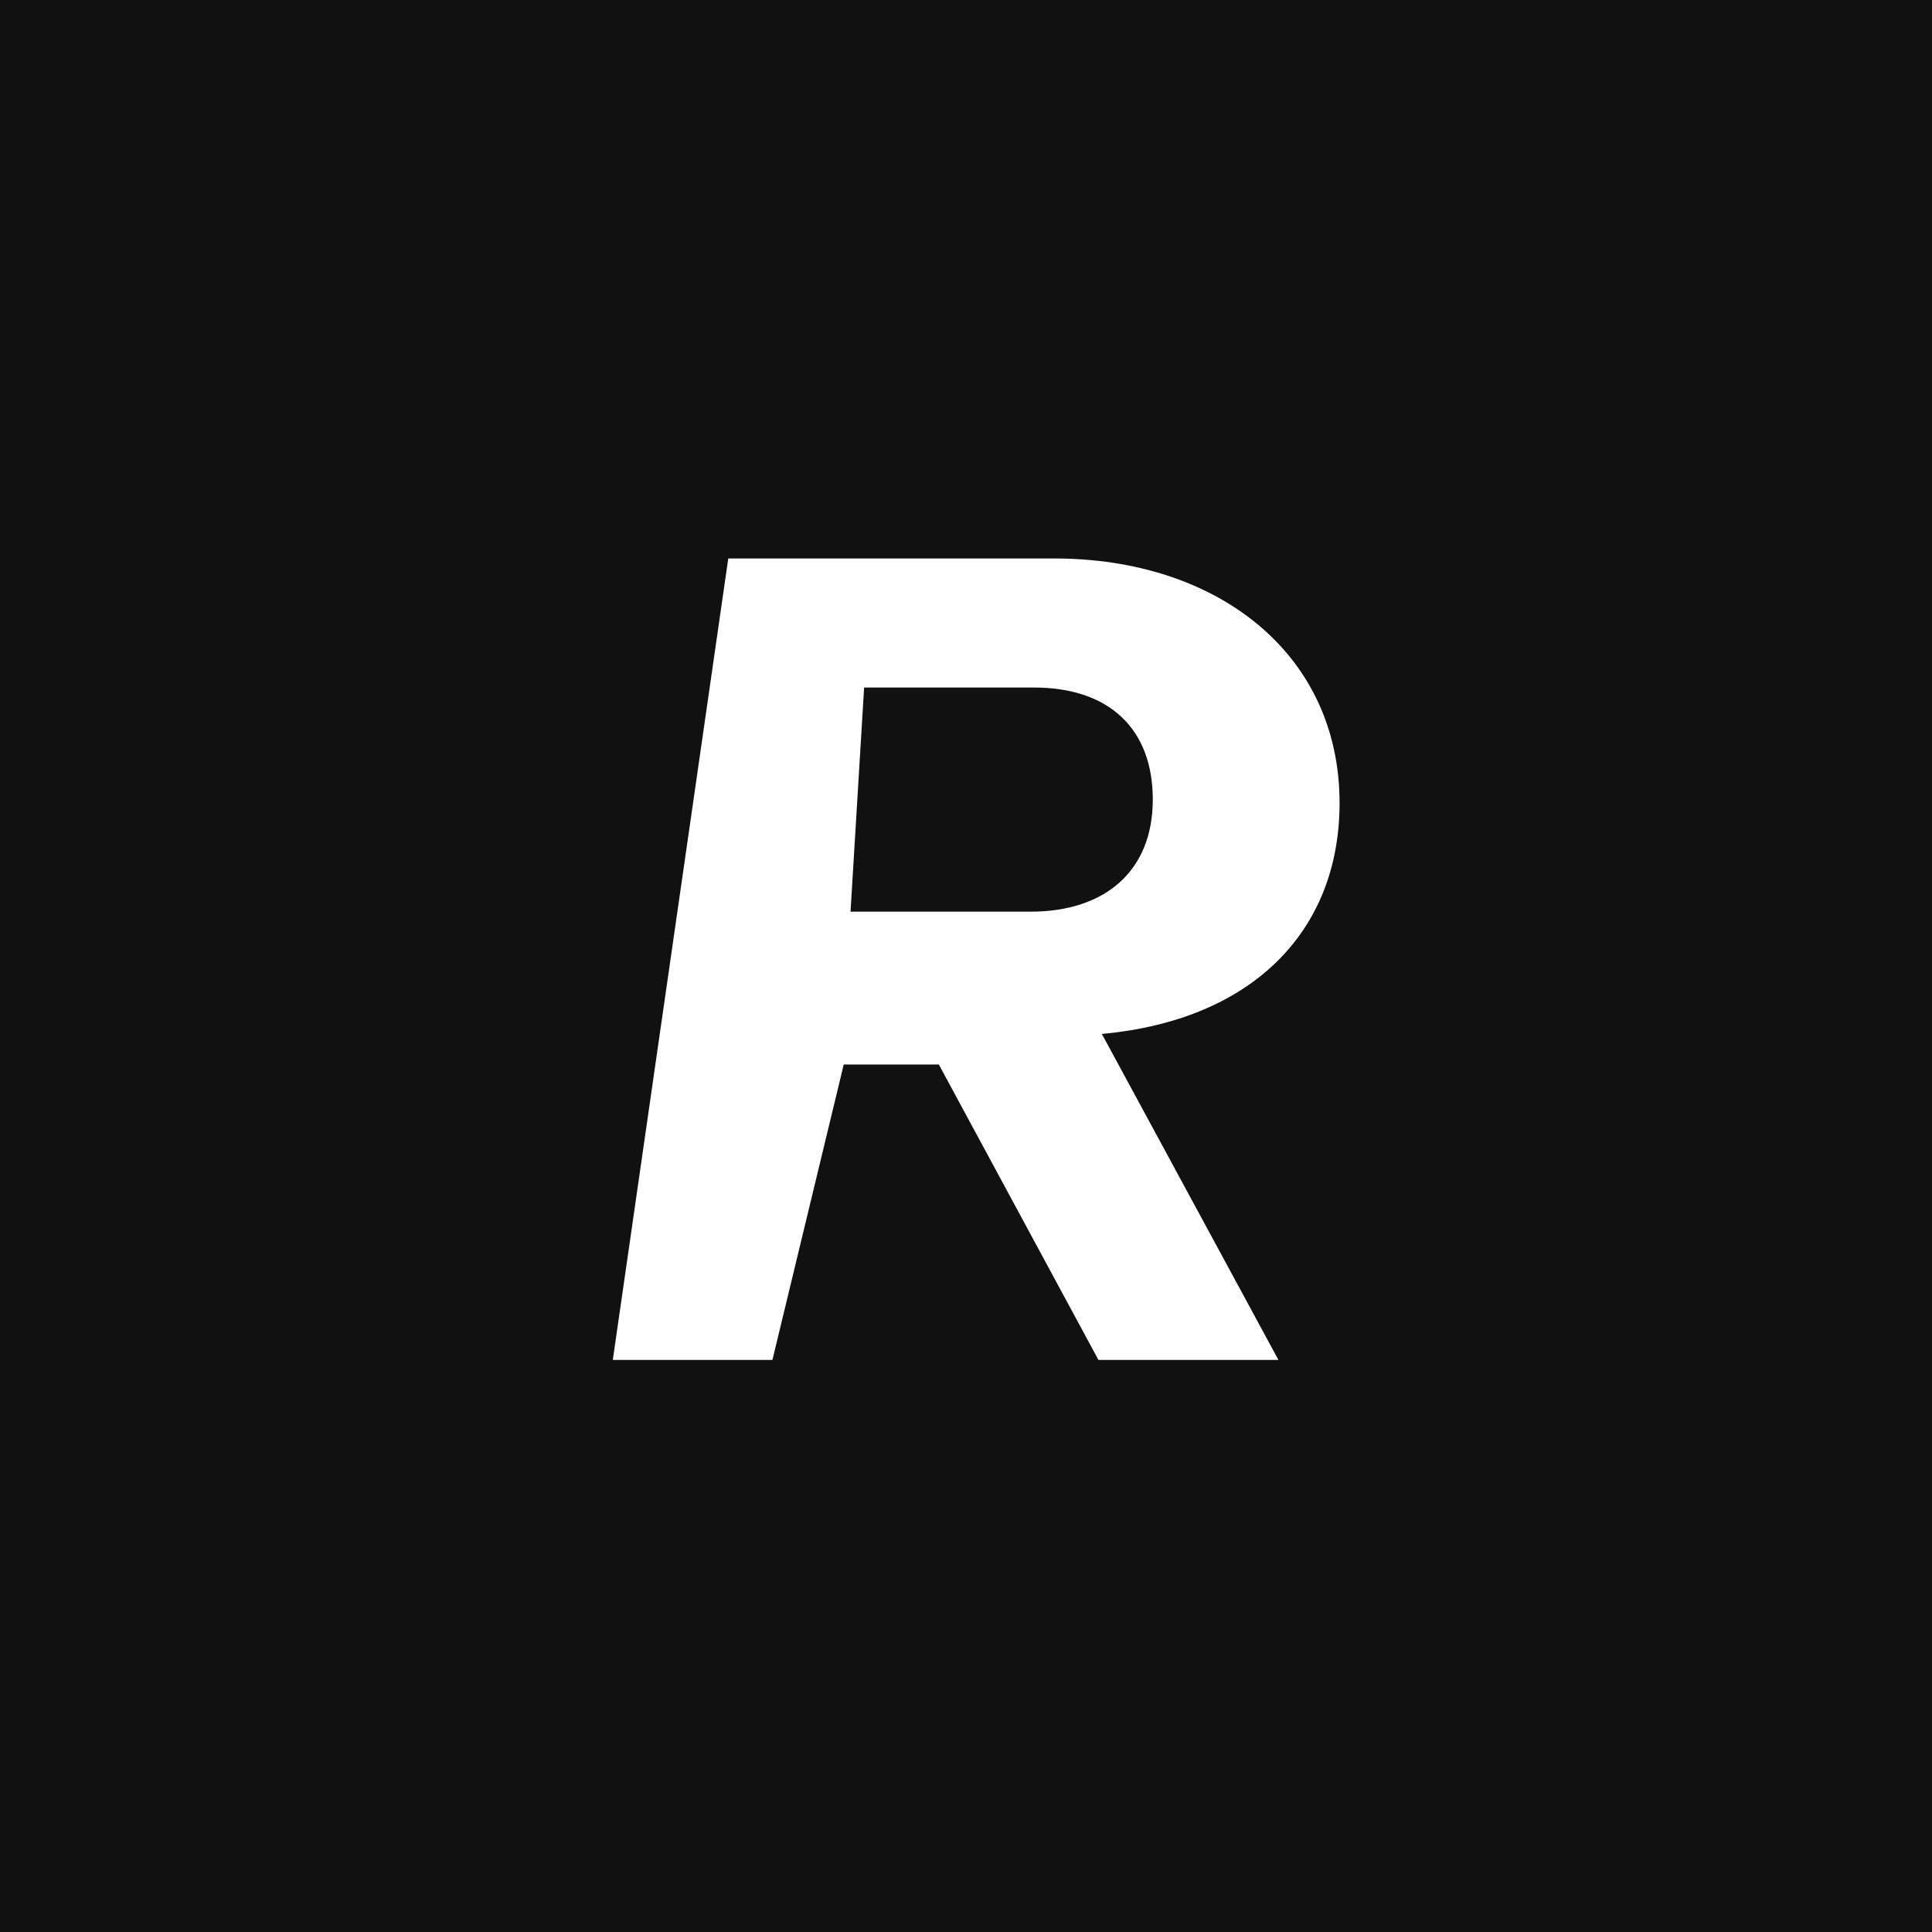
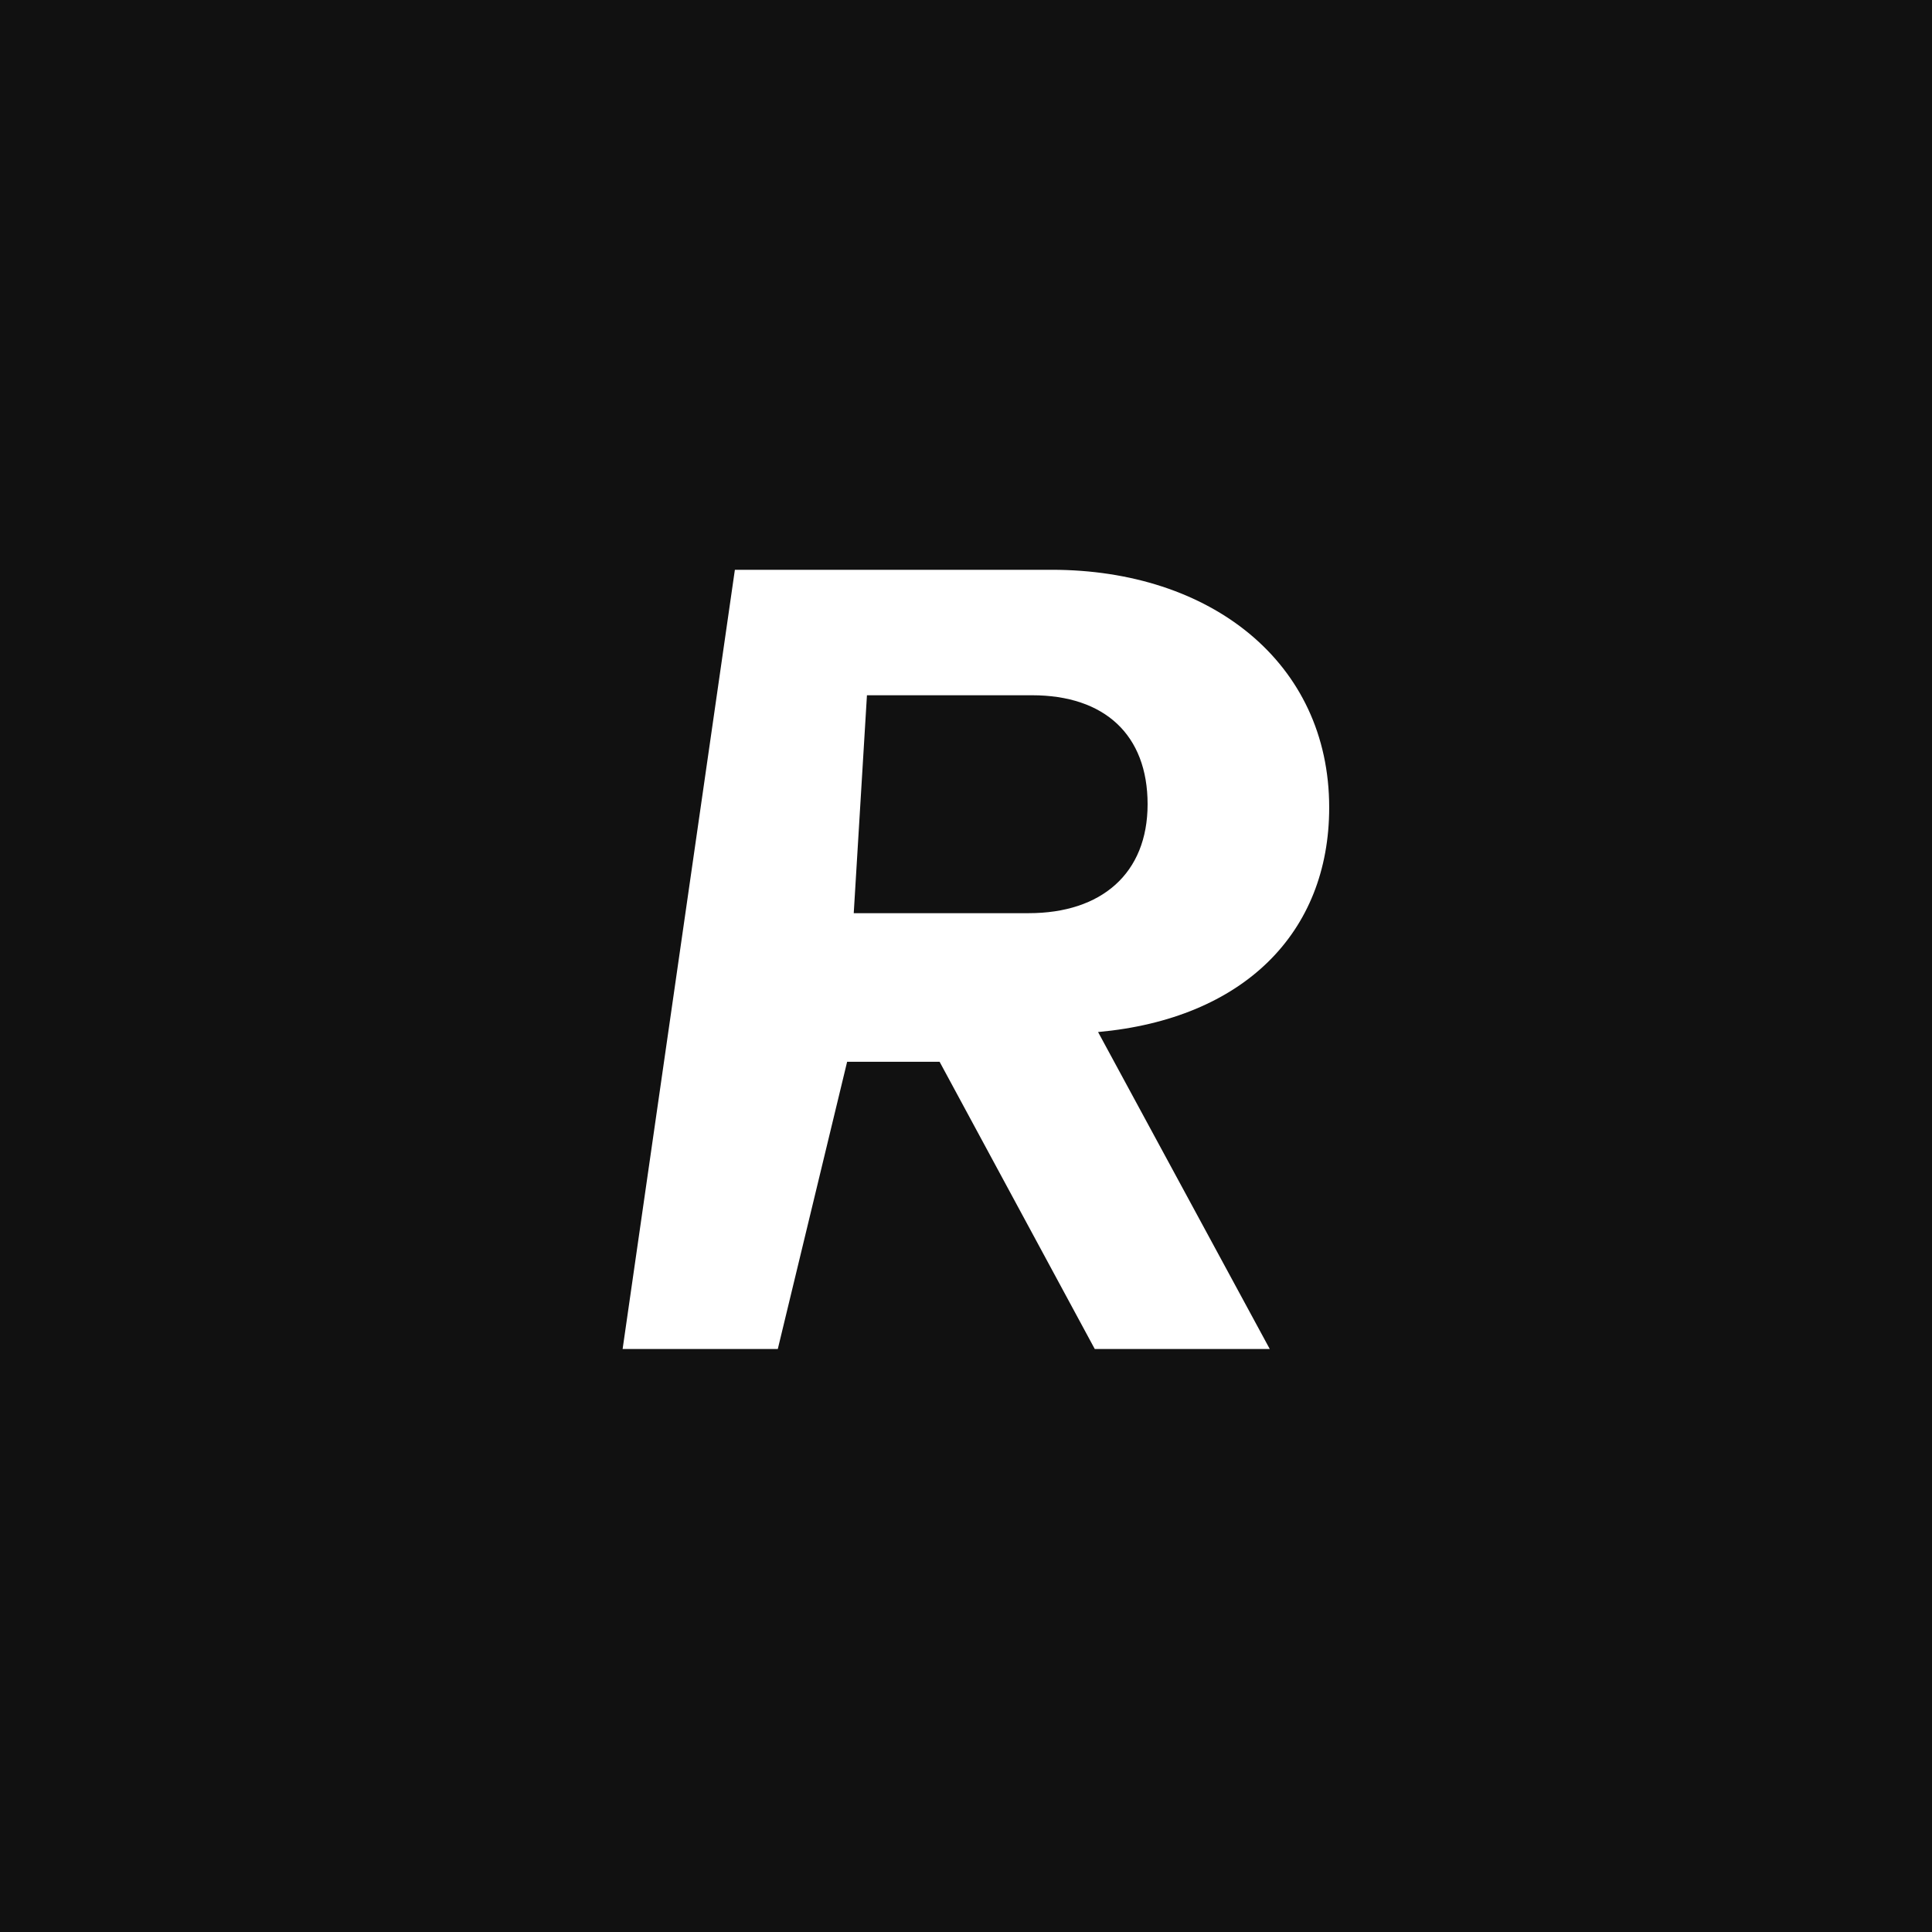
- <svg xmlns="http://www.w3.org/2000/svg" viewBox="0 0 512 512" fill="none">
-   <rect width="512" height="512" fill="#111111" />
-   <g transform="translate(119.2,110.2) scale(9.0)">
+ <svg xmlns="http://www.w3.org/2000/svg" viewBox="0 0 1024 1024" fill="none" width="1024" height="1024">
+   <rect width="1024" height="1024" fill="#111111" />
+   <g transform="translate(246.0,228.5) scale(17.5)">
    <path fill="#FFFFFF" fill-rule="evenodd" d="M8.2 4.2 L17.8 4.2 C22.6 4.2 26.2 7 26.2 11.4 C26.2 15.2 23.6 17.8 19.2 18.2 L24.4 27.8 L19.1 27.8 L14.4 19.1 L11.6 19.1 L9.5 27.8 L4.8 27.8 L8.2 4.2 Z M12.2 8 L17.2 8 C19.4 8 20.7 9.2 20.7 11.3 C20.7 13.4 19.3 14.6 17.1 14.6 L11.8 14.6 Z" />
  </g>
</svg>
